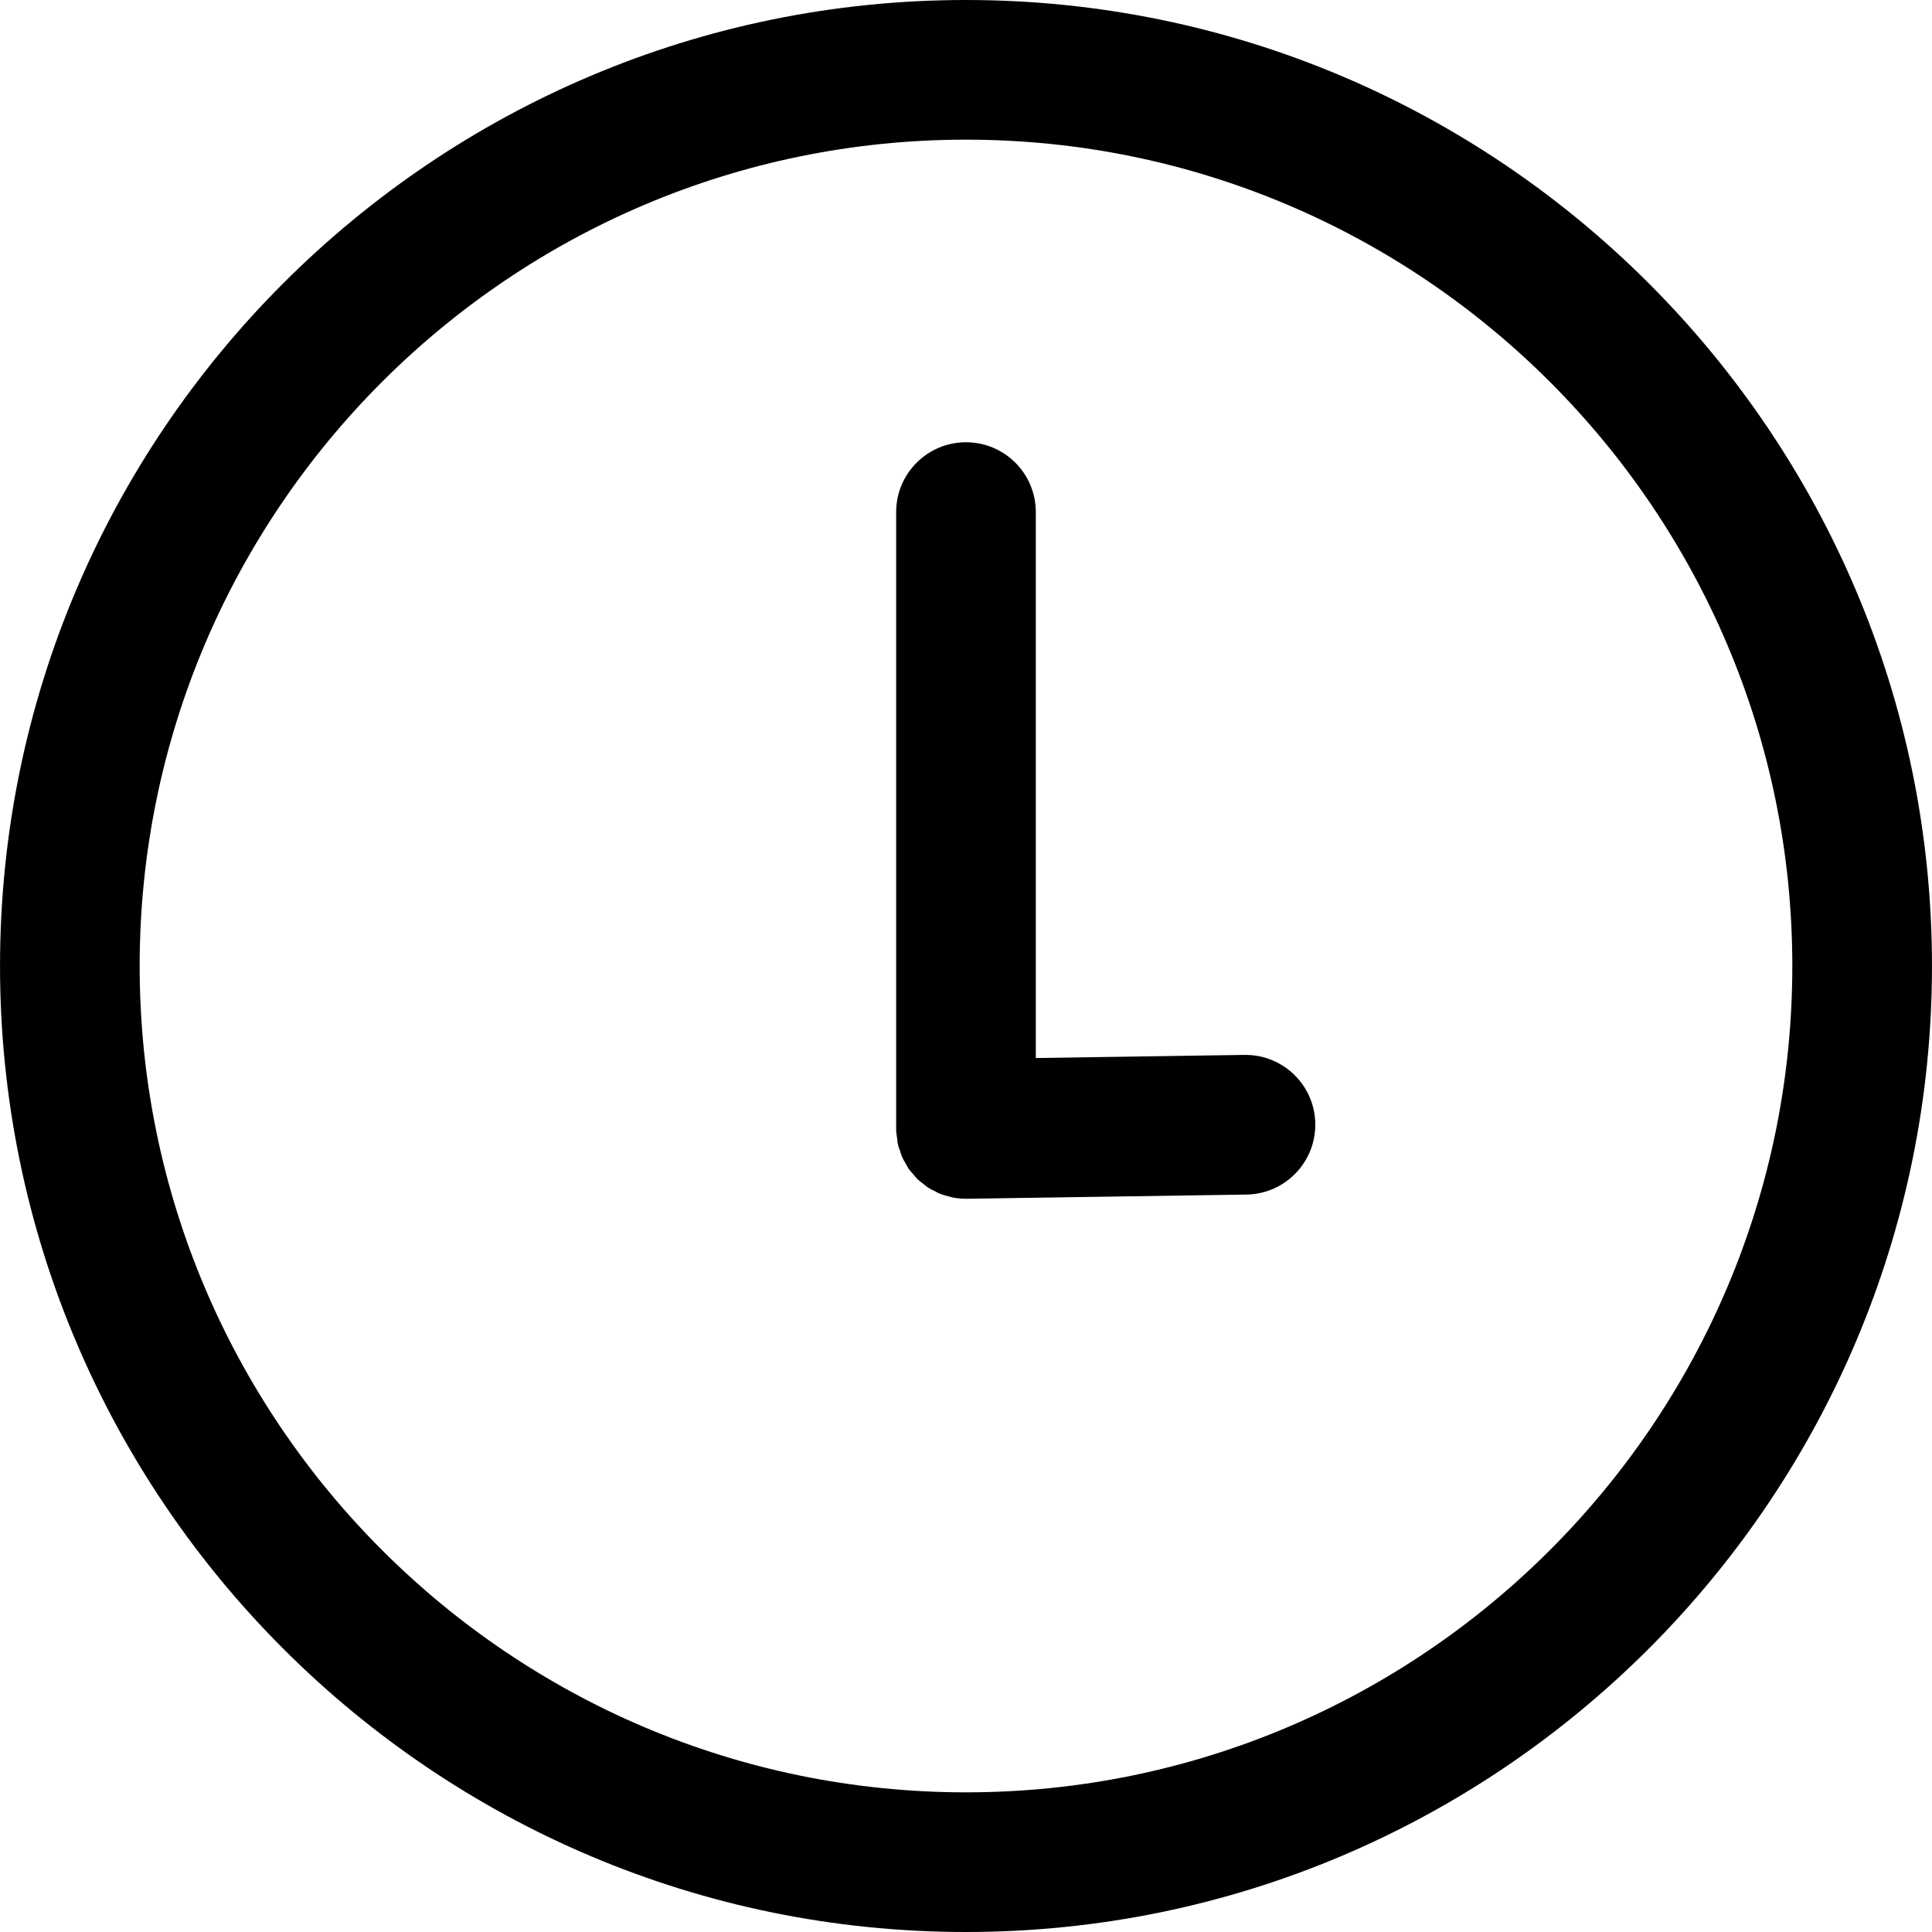
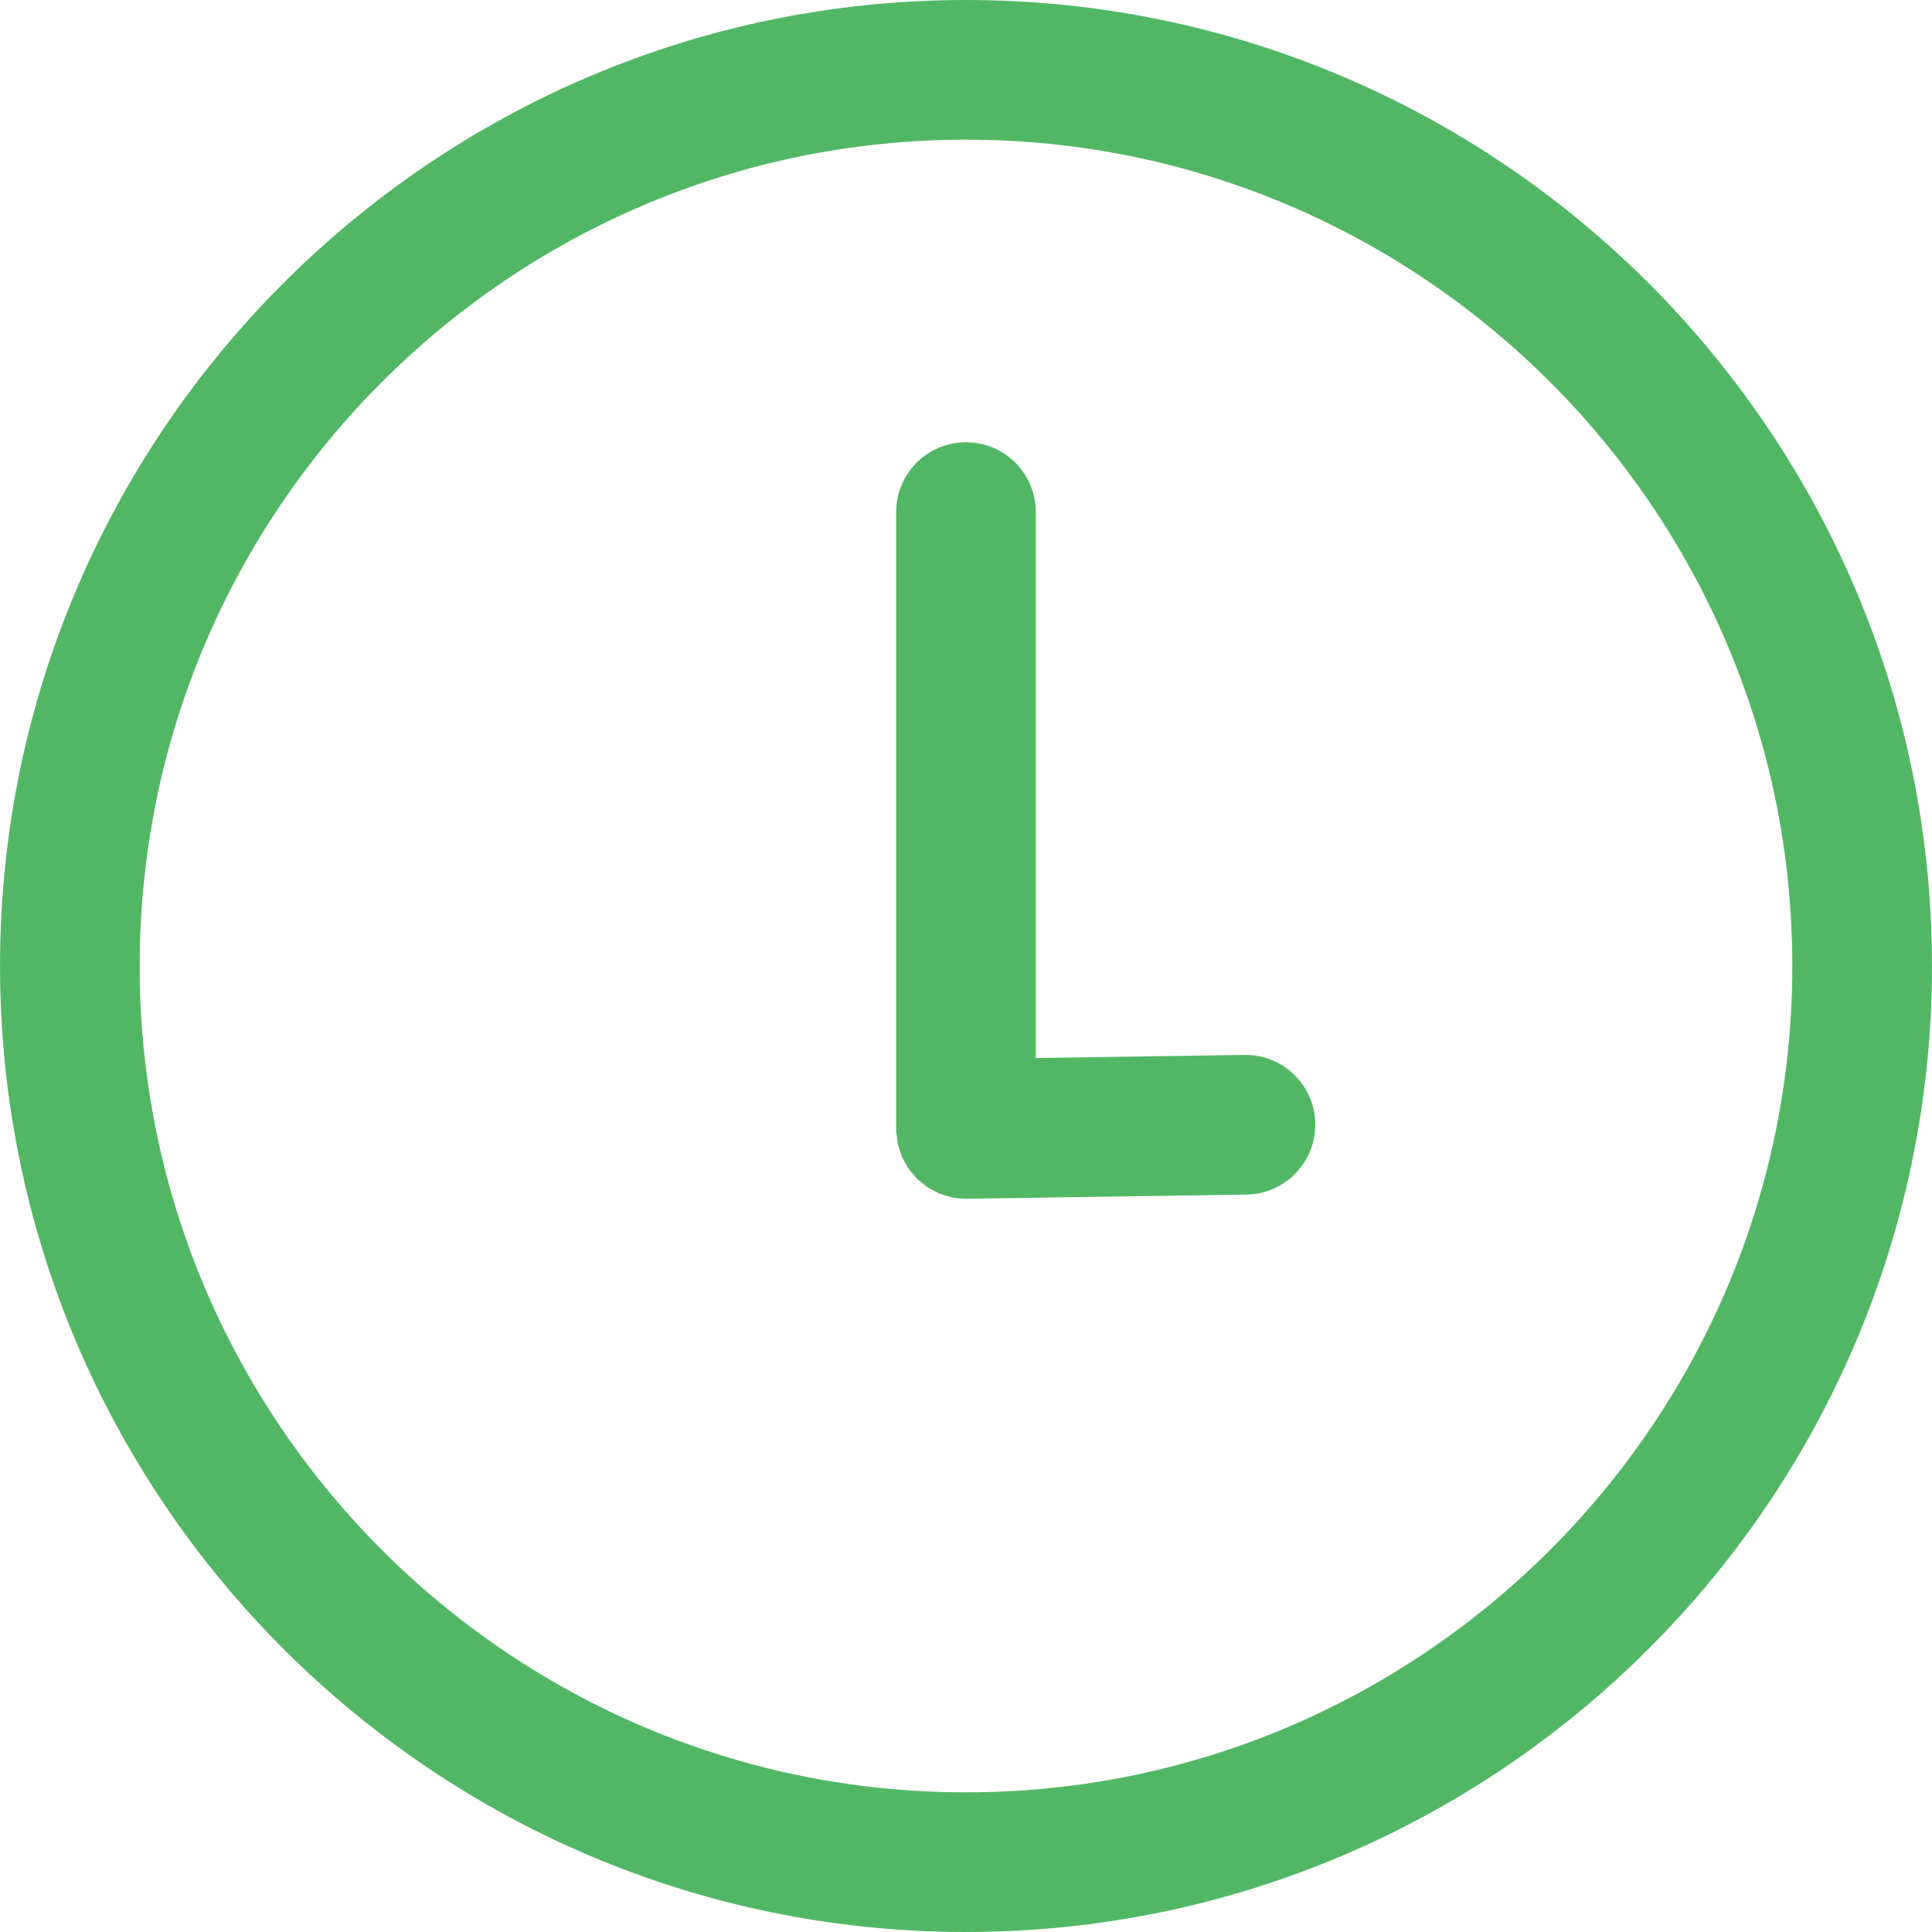
<svg xmlns="http://www.w3.org/2000/svg" version="1.1" id="Capa_1" x="0px" y="0px" viewBox="0 0 83.001 83.001" style="enable-background:new 0 0 83.001 83.001;" xml:space="preserve">
  <g>
-     <path d="M41.5,0C18.617,0,0.001,18.617,0.001,41.5c0,22.884,18.616,41.501,41.499,41.501C64.383,83.001,83,64.384,83,41.5   C83,18.617,64.382,0,41.5,0z M41.5,77.001C21.926,77.001,6,61.075,6,41.5S21.925,6,41.5,6C61.075,6,77,21.925,77,41.5   S61.075,77.001,41.5,77.001z" />
-     <path d="M53.508,45.32c-0.016,0-0.03,0-0.046,0L44.5,45.454V22c0-1.657-1.343-3-3-3s-3,1.343-3,3v26.5   c0,0.006,0.002,0.012,0.002,0.018c0,0.01-0.002,0.019-0.002,0.027c0.002,0.122,0.025,0.237,0.041,0.354   c0.01,0.073,0.011,0.148,0.025,0.22c0.027,0.129,0.072,0.249,0.115,0.37c0.022,0.063,0.036,0.129,0.062,0.189   c0.052,0.123,0.122,0.235,0.189,0.35c0.031,0.051,0.054,0.107,0.087,0.157c0.076,0.111,0.167,0.21,0.257,0.311   c0.038,0.042,0.069,0.09,0.109,0.131c0.097,0.096,0.206,0.177,0.315,0.26c0.044,0.033,0.083,0.073,0.128,0.104   c0.118,0.08,0.247,0.143,0.376,0.205c0.045,0.021,0.085,0.051,0.131,0.07c0.15,0.063,0.31,0.107,0.472,0.146   c0.03,0.007,0.058,0.021,0.089,0.027c0.194,0.039,0.395,0.061,0.601,0.061c0.015,0,0.031,0,0.046,0l12.008-0.18   c1.656-0.025,2.979-1.389,2.955-3.045C56.483,46.634,55.144,45.32,53.508,45.32z" />
+     <path d="M41.5,0C18.617,0,0.001,18.617,0.001,41.5c0,22.884,18.616,41.501,41.499,41.501C64.383,83.001,83,64.384,83,41.5   C83,18.617,64.382,0,41.5,0z M41.5,77.001C21.926,77.001,6,61.075,6,41.5S21.925,6,41.5,6C61.075,6,77,21.925,77,41.5   S61.075,77.001,41.5,77.001z" fill="#52b765" />
+     <path d="M53.508,45.32c-0.016,0-0.03,0-0.046,0L44.5,45.454V22c0-1.657-1.343-3-3-3s-3,1.343-3,3v26.5   c0,0.006,0.002,0.012,0.002,0.018c0,0.01-0.002,0.019-0.002,0.027c0.002,0.122,0.025,0.237,0.041,0.354   c0.01,0.073,0.011,0.148,0.025,0.22c0.027,0.129,0.072,0.249,0.115,0.37c0.022,0.063,0.036,0.129,0.062,0.189   c0.052,0.123,0.122,0.235,0.189,0.35c0.031,0.051,0.054,0.107,0.087,0.157c0.076,0.111,0.167,0.21,0.257,0.311   c0.038,0.042,0.069,0.09,0.109,0.131c0.097,0.096,0.206,0.177,0.315,0.26c0.044,0.033,0.083,0.073,0.128,0.104   c0.118,0.08,0.247,0.143,0.376,0.205c0.045,0.021,0.085,0.051,0.131,0.07c0.15,0.063,0.31,0.107,0.472,0.146   c0.03,0.007,0.058,0.021,0.089,0.027c0.194,0.039,0.395,0.061,0.601,0.061c0.015,0,0.031,0,0.046,0l12.008-0.18   c1.656-0.025,2.979-1.389,2.955-3.045C56.483,46.634,55.144,45.32,53.508,45.32z" fill="#52b765" />
  </g>
  <g>
</g>
  <g>
</g>
  <g>
</g>
  <g>
</g>
  <g>
</g>
  <g>
</g>
  <g>
</g>
  <g>
</g>
  <g>
</g>
  <g>
</g>
  <g>
</g>
  <g>
</g>
  <g>
</g>
  <g>
</g>
  <g>
</g>
</svg>
